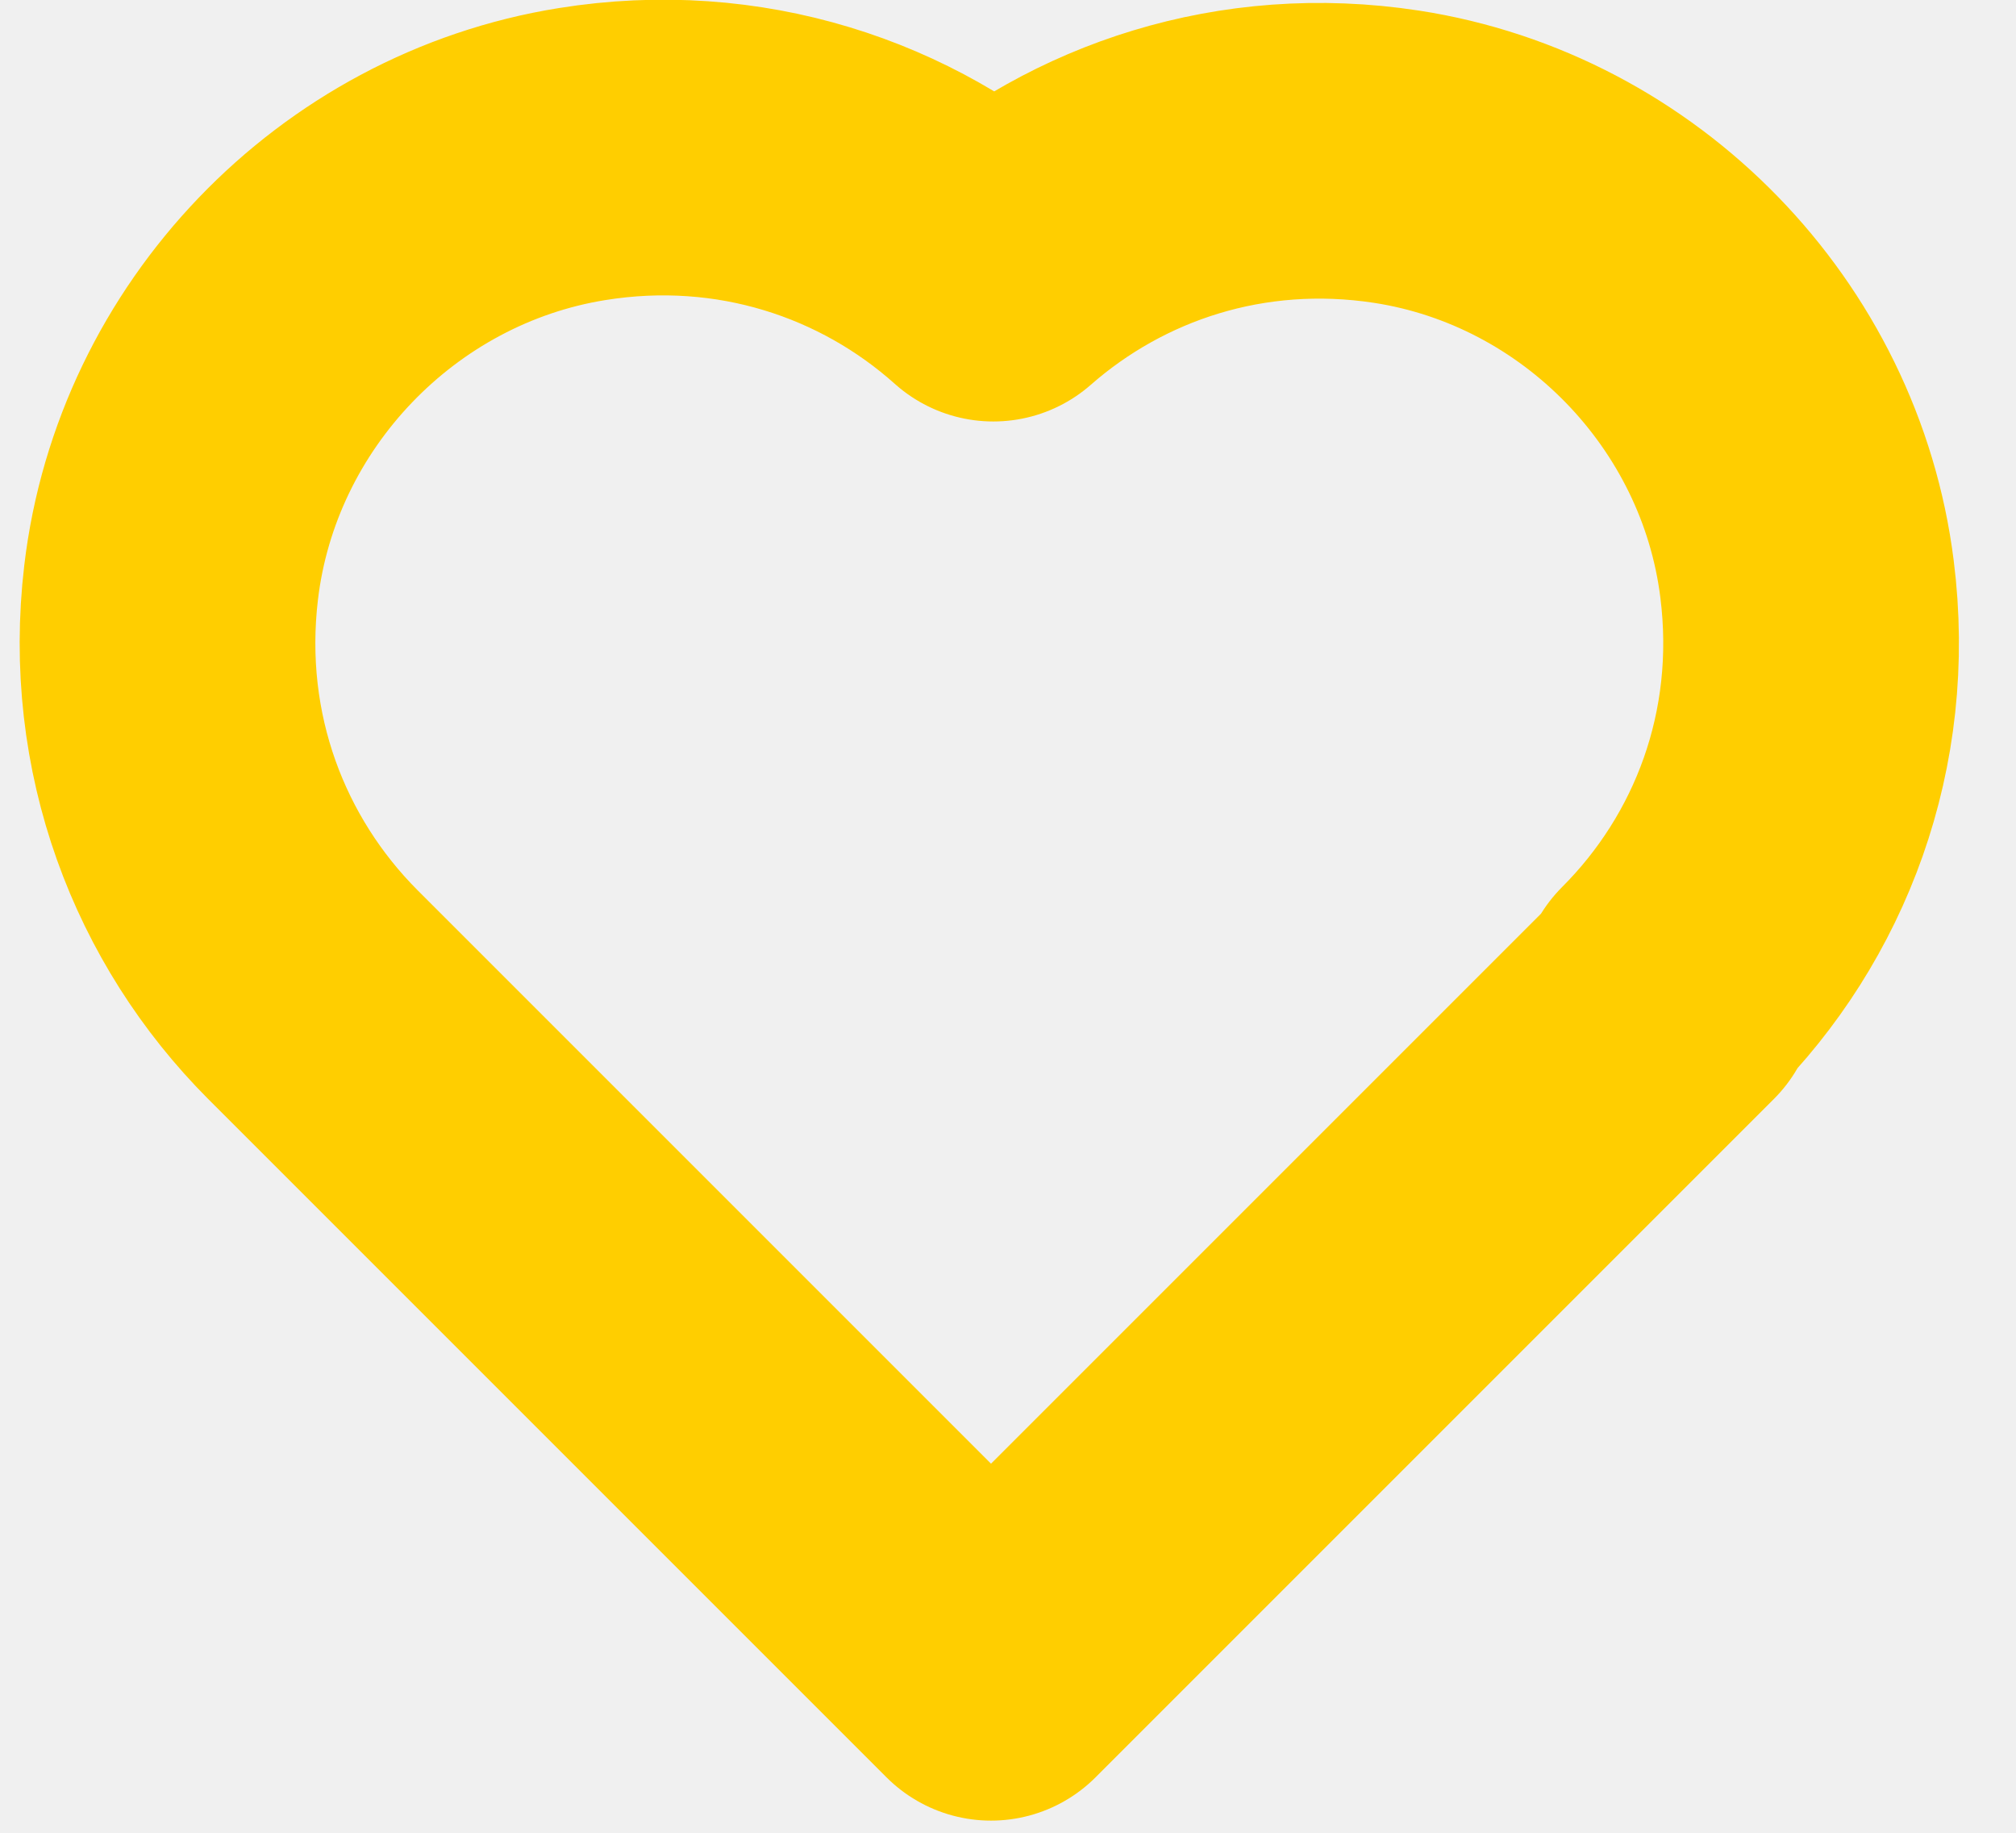
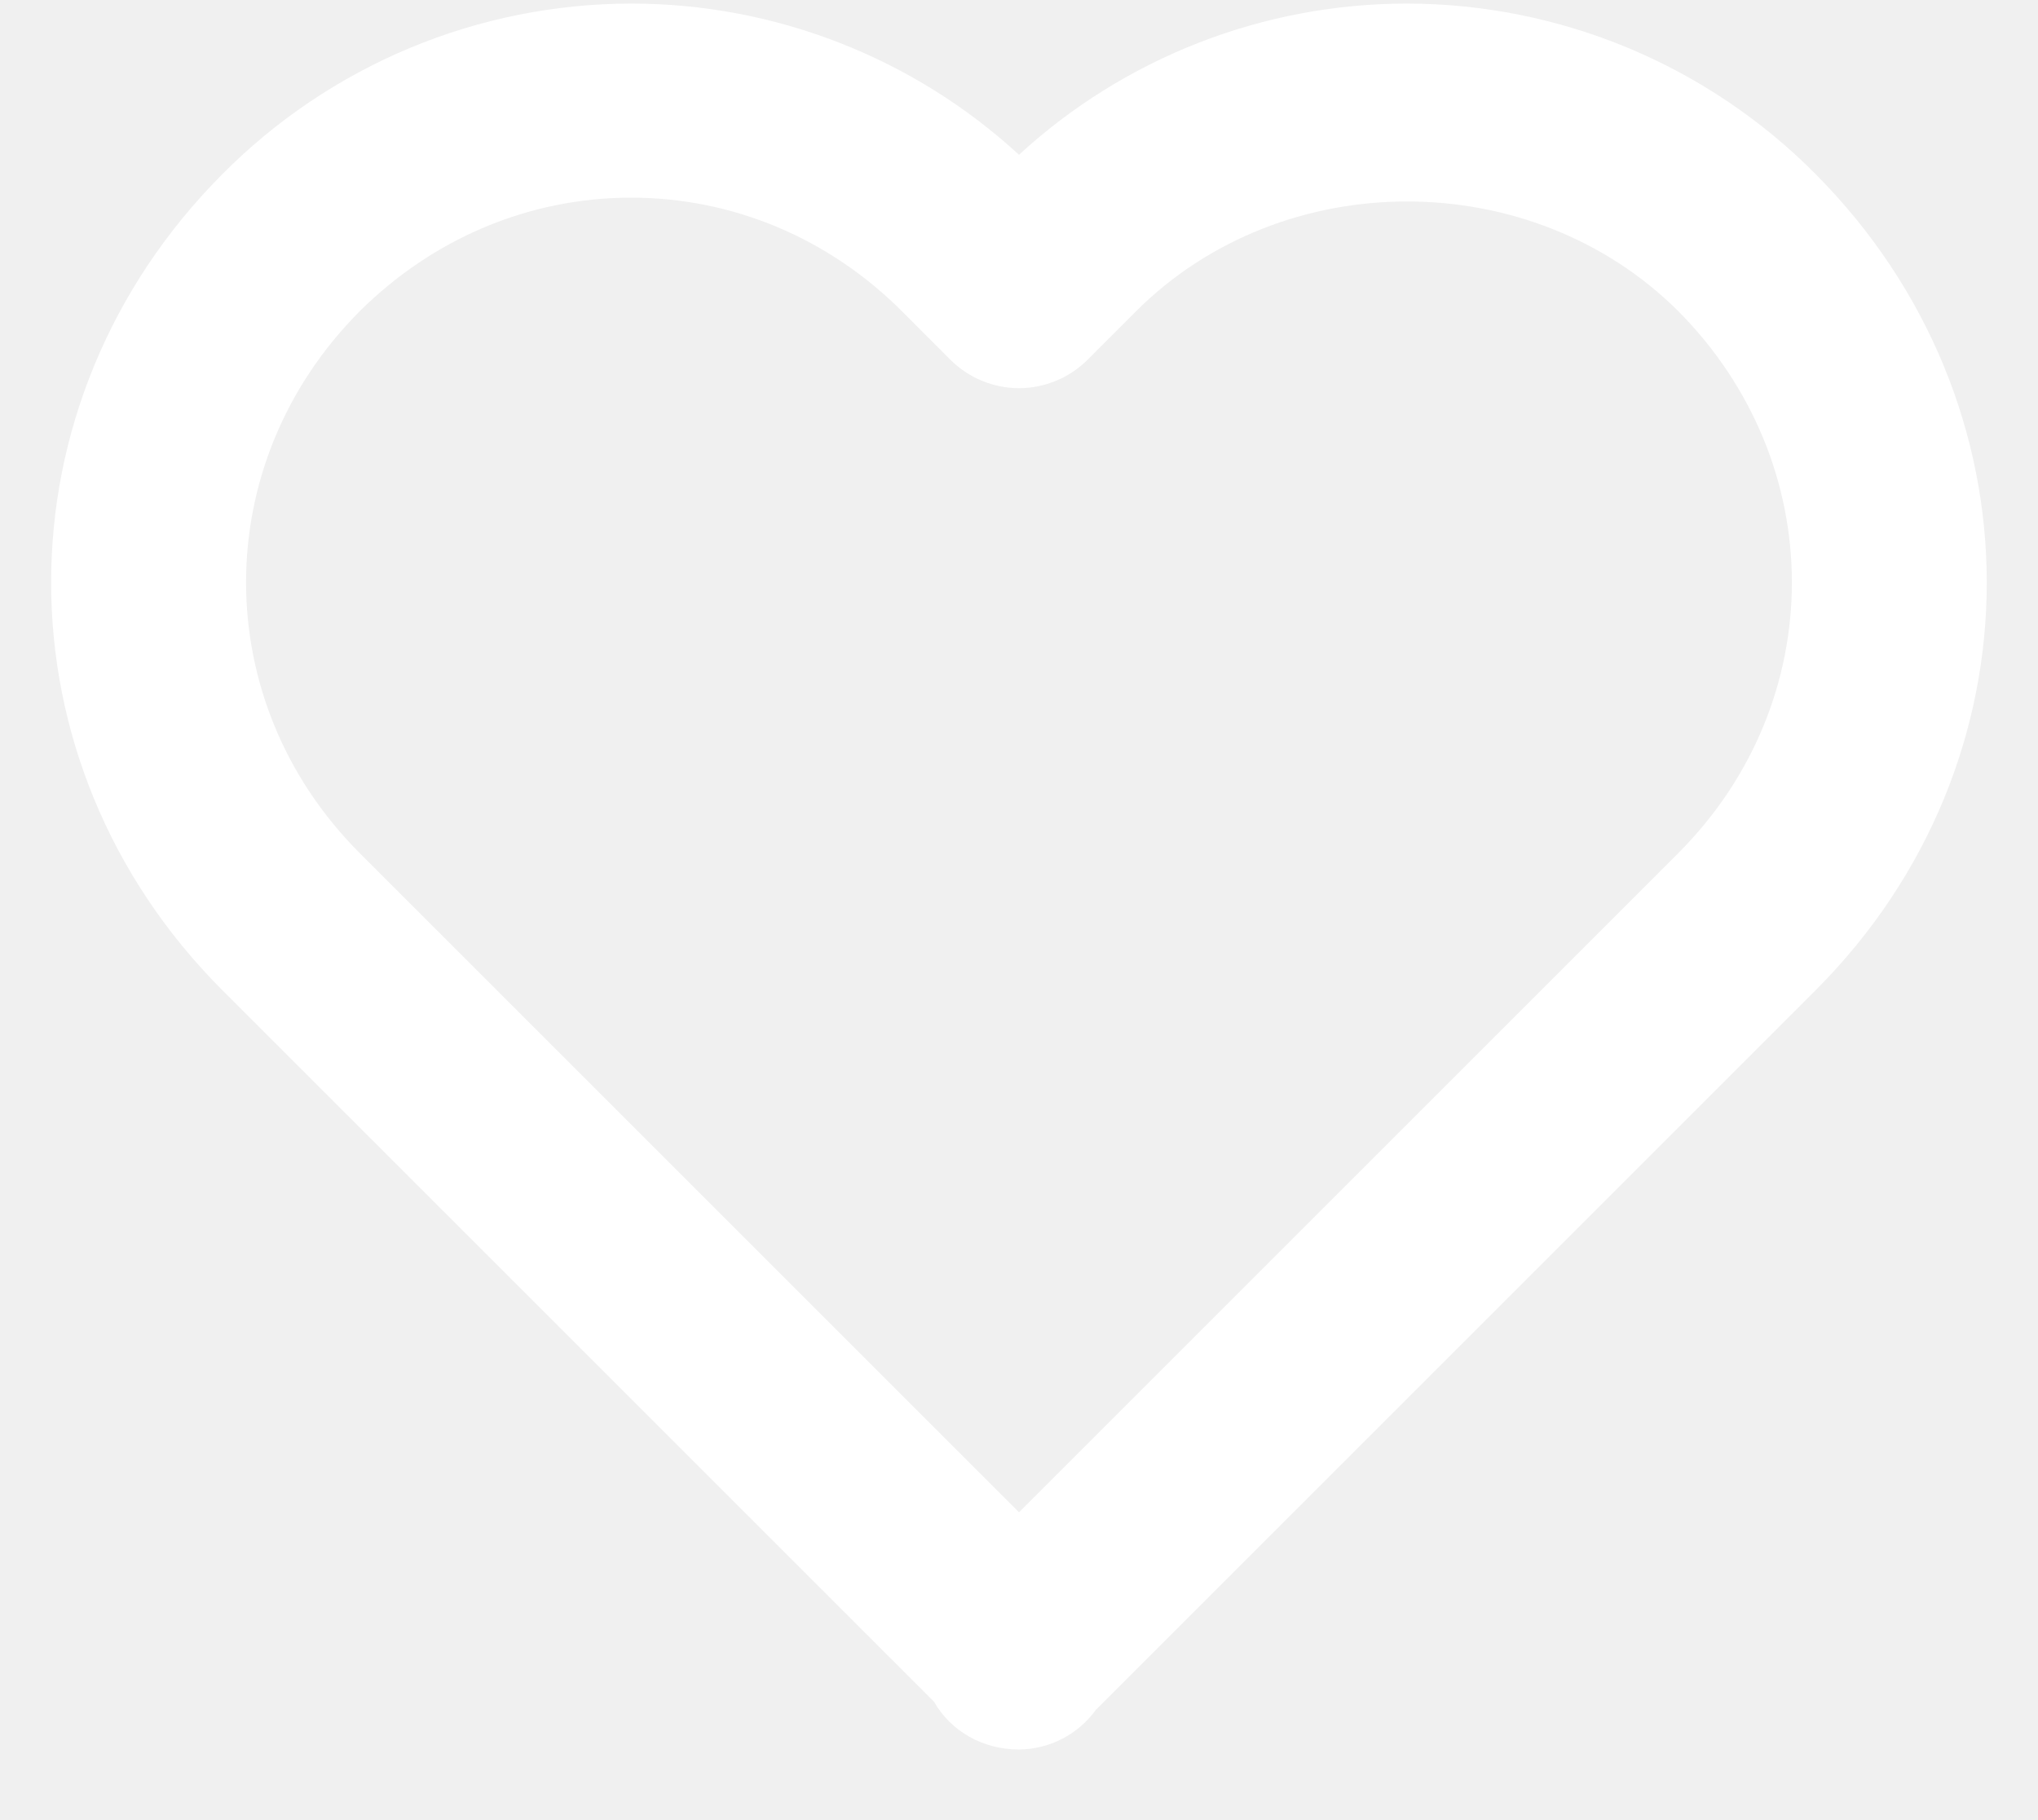
- <svg xmlns="http://www.w3.org/2000/svg" width="33" height="30" viewBox="0 0 33 30" fill="none">
-   <g clip-path="url(#clip0_430_548)">
-     <path d="M27.289 16.234L27.326 16.277L16.222 27.381L5.118 16.277C3.435 14.588 2.489 12.169 2.801 9.534C3.22 5.99 6.005 3.087 9.528 2.522C12.103 2.108 14.523 2.925 16.26 4.479C17.97 2.979 20.325 2.178 22.858 2.565C26.358 3.103 29.139 5.963 29.579 9.475C29.913 12.115 28.972 14.54 27.283 16.229L27.289 16.234Z" stroke="#FFCE00" stroke-width="4.84" stroke-linejoin="round" />
-   </g>
-   <defs>
-     <clipPath id="clip0_430_548">
-       <rect width="31.747" height="29.801" fill="white" transform="translate(0.321533)" />
-     </clipPath>
-   </defs>
+ <svg xmlns="http://www.w3.org/2000/svg" width="28" height="25" viewBox="0 0 28 25" fill="none">
+   <path d="M14 2.127C12.547 0.791 10.646 0.049 8.672 0.049C7.627 0.05 6.593 0.258 5.629 0.66C4.665 1.063 3.79 1.652 3.055 2.393C-0.083 5.544 -0.081 10.472 3.057 13.609L12.833 23.385C13.06 23.784 13.497 24.041 14 24.041C14.206 24.039 14.409 23.989 14.593 23.894C14.776 23.799 14.935 23.663 15.056 23.496L24.943 13.609C28.081 10.471 28.081 5.544 24.94 2.388C24.205 1.648 23.331 1.06 22.367 0.658C21.404 0.257 20.371 0.05 19.328 0.049C17.355 0.05 15.453 0.791 14 2.127ZM23.055 4.273C25.139 6.368 25.14 9.64 23.057 11.724L14 20.781L4.943 11.724C2.86 9.64 2.861 6.368 4.94 4.279C5.953 3.271 7.279 2.716 8.672 2.716C10.065 2.716 11.385 3.271 12.391 4.276L13.057 4.943C13.181 5.067 13.328 5.165 13.49 5.232C13.652 5.299 13.825 5.334 14 5.334C14.175 5.334 14.348 5.299 14.51 5.232C14.672 5.165 14.819 5.067 14.943 4.943L15.609 4.276C17.625 2.264 21.041 2.269 23.055 4.273Z" fill="white" />
</svg>
